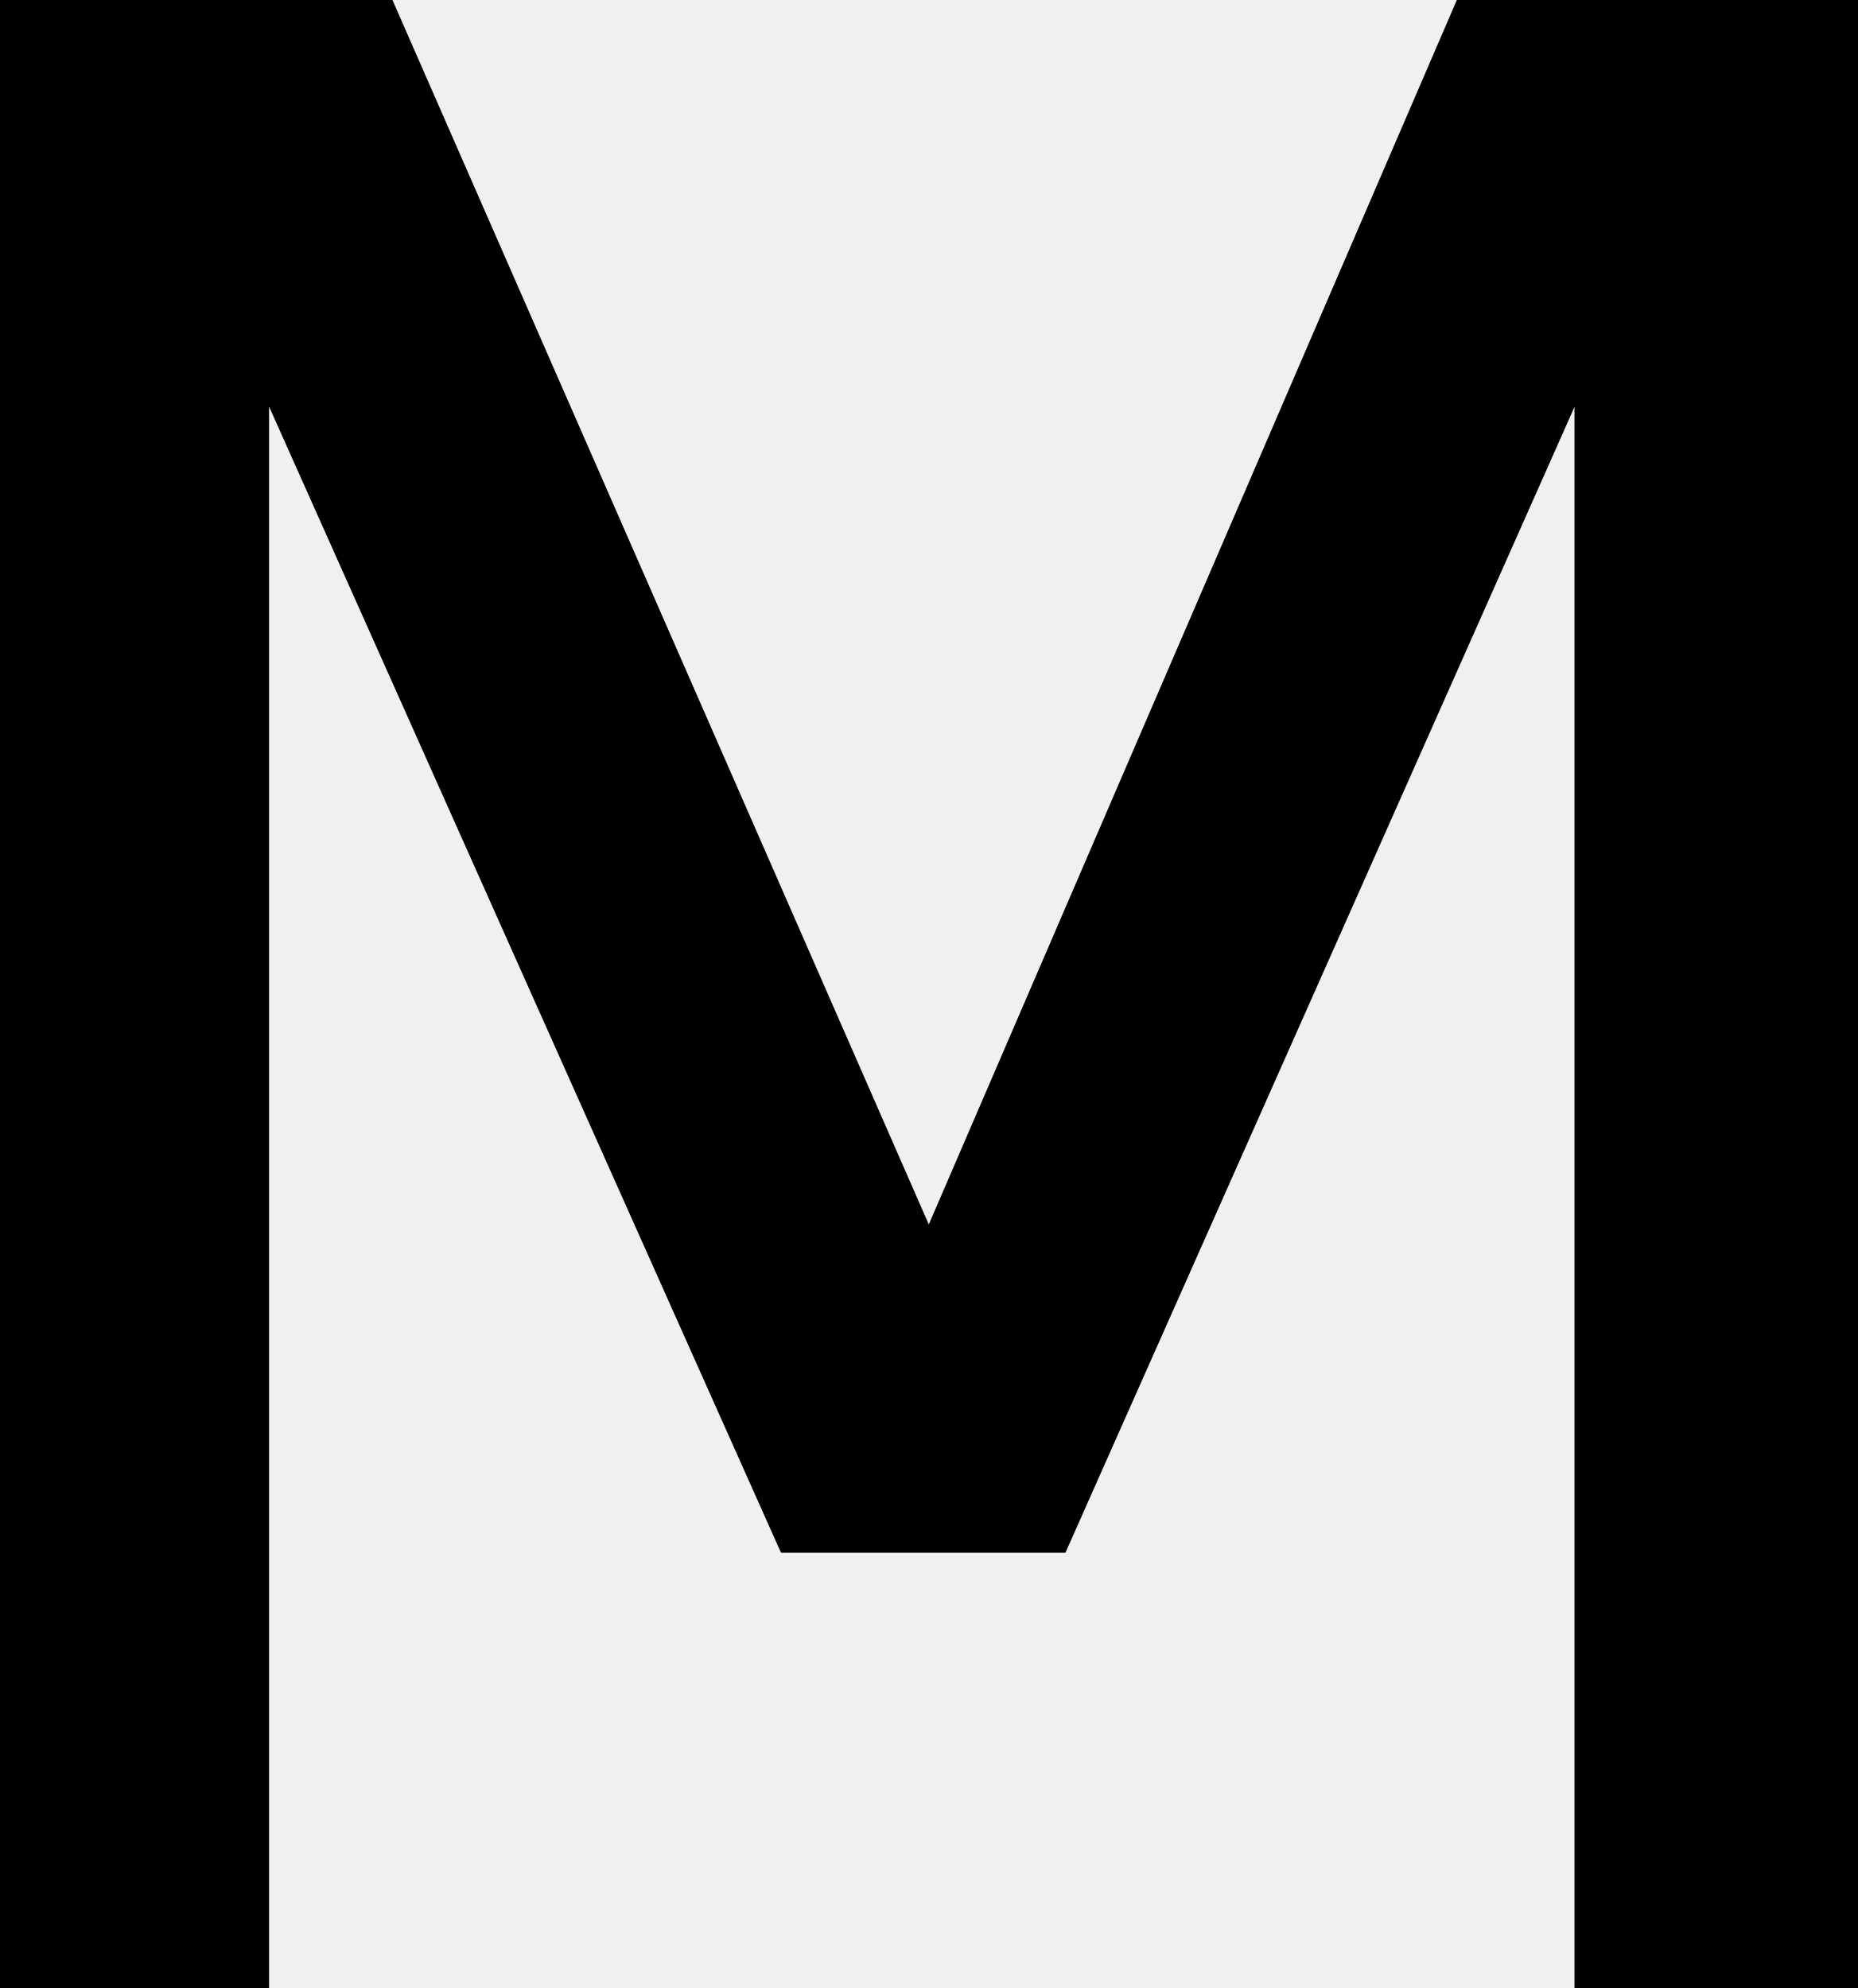
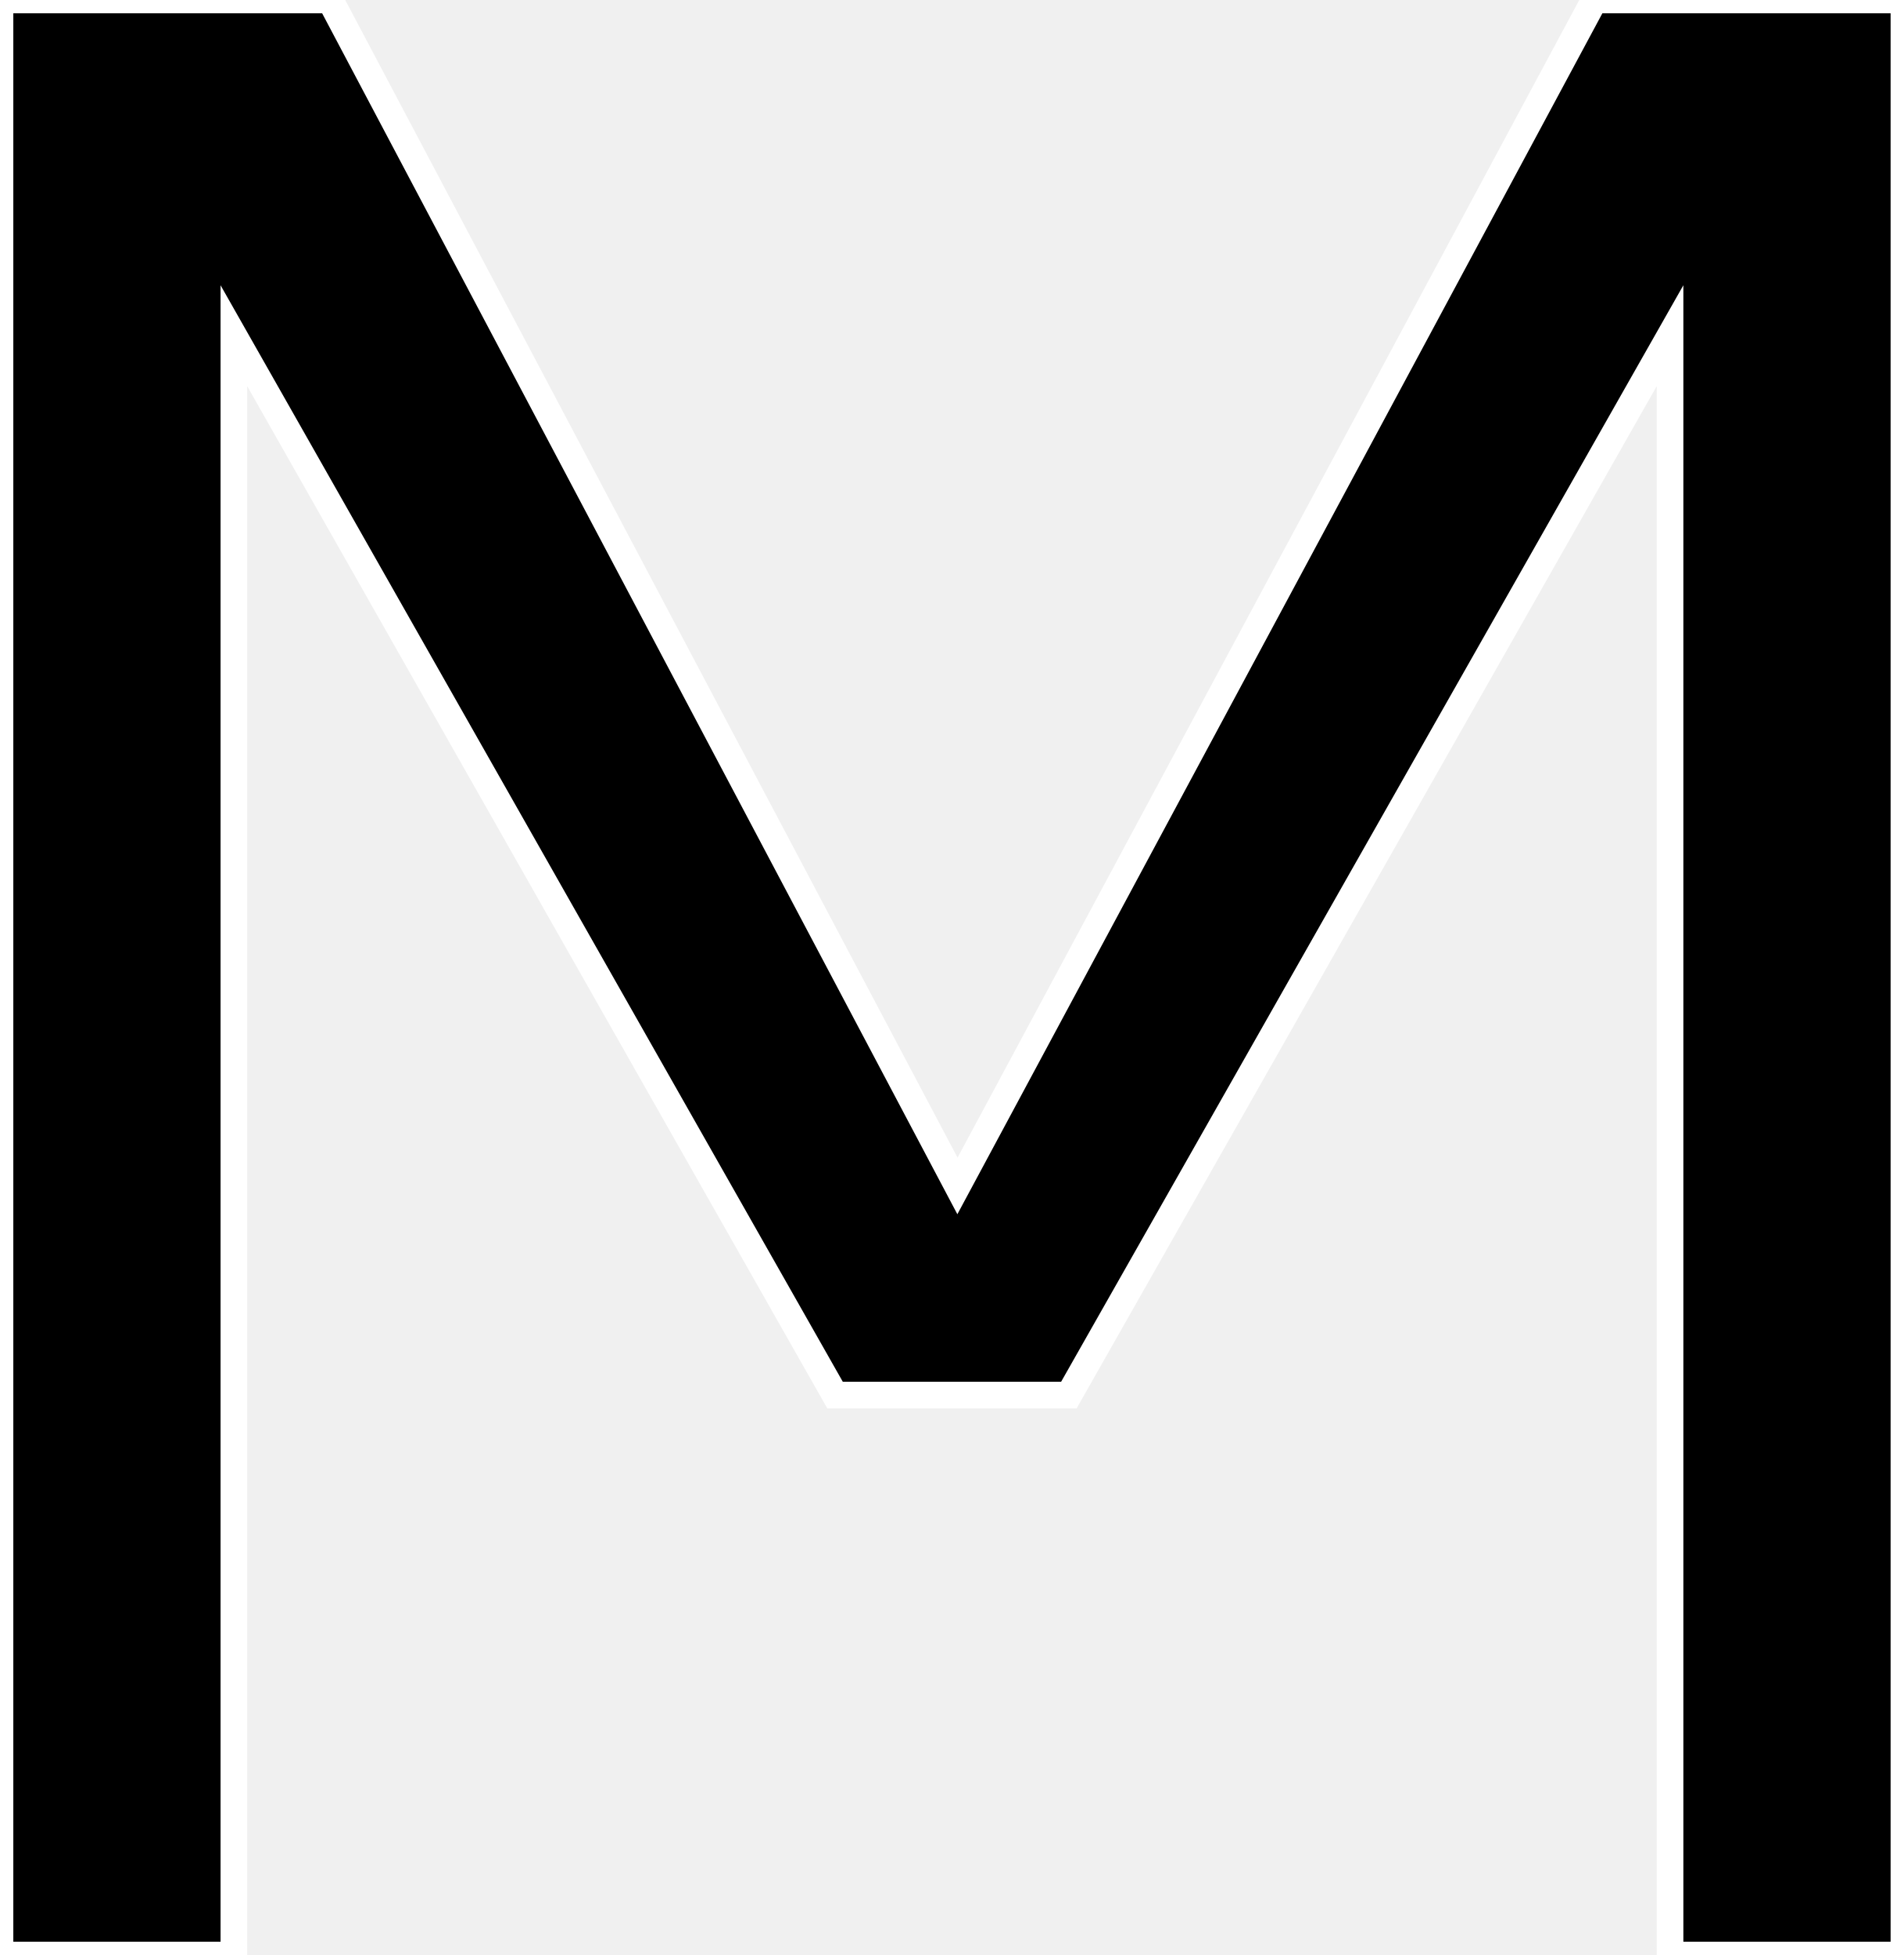
- <svg xmlns="http://www.w3.org/2000/svg" width="65.4" height="70" viewBox="0 0 65.4 70">
-   <g id="svgGroup" stroke-linecap="round" fill-rule="evenodd" font-size="9pt" stroke="#000" stroke-width="0.25mm" fill="#000" style="stroke:#000;stroke-width:0.25mm;fill:#000">
-     <path d="M 9 70 L 0 70 L 0 0 L 13.3 0 L 32.7 44.3 L 51.8 0 L 65.4 0 L 65.4 70 L 55.9 70 L 55.9 12.1 L 37.2 54.2 L 27.8 54.2 L 9 12.1 L 9 70 Z" vector-effect="non-scaling-stroke" />
+ <svg xmlns="http://www.w3.org/2000/svg" width="67.578" height="69.385" viewBox="0 0 67.578 69.385">
+   <g id="svgGroup" stroke-linecap="round" fill-rule="evenodd" font-size="9pt" stroke="#ffffff" stroke-width="0.25mm" fill="#000" style="stroke:#ffffff;stroke-width:0.25mm;fill:#000">
+     <path d="M 0 69.385 L 0 0 L 11.719 0 L 33.984 42.09 L 56.592 0 L 67.578 0 L 67.578 69.385 L 59.277 69.385 L 59.277 11.914 L 37.939 49.512 L 29.639 49.512 L 8.301 11.914 L 8.301 69.385 L 0 69.385 Z" vector-effect="non-scaling-stroke" />
  </g>
</svg>
